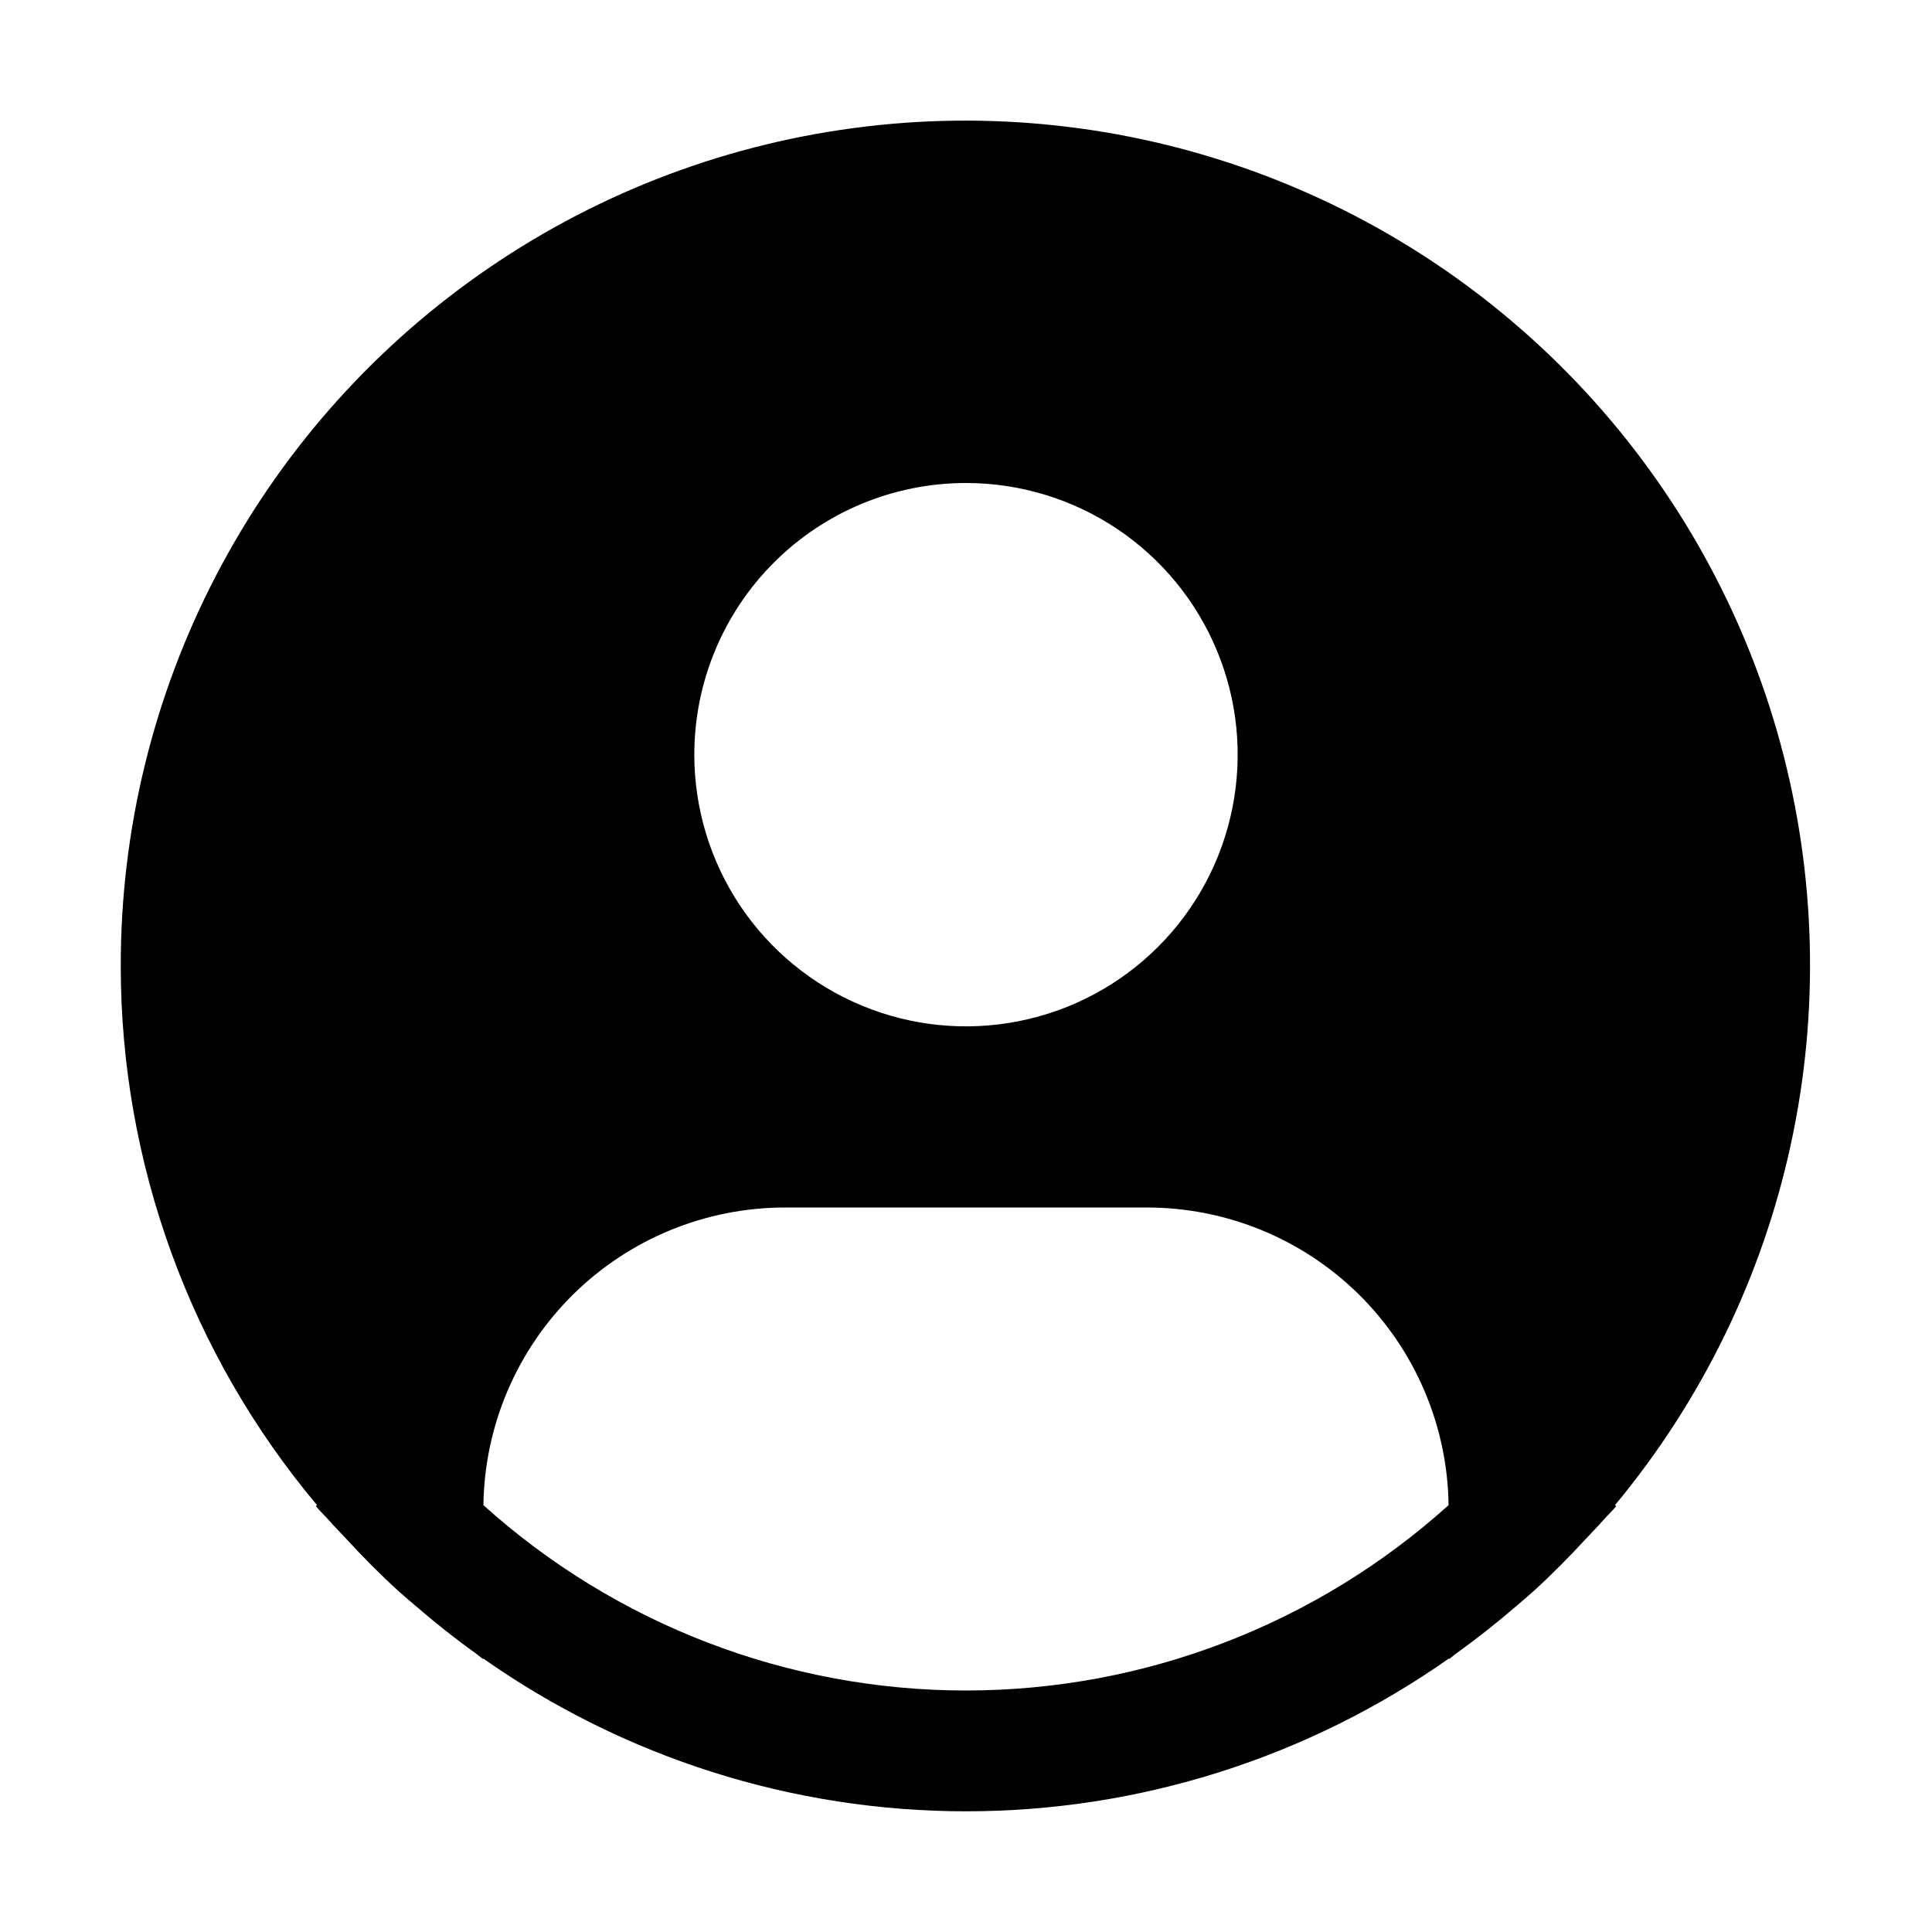
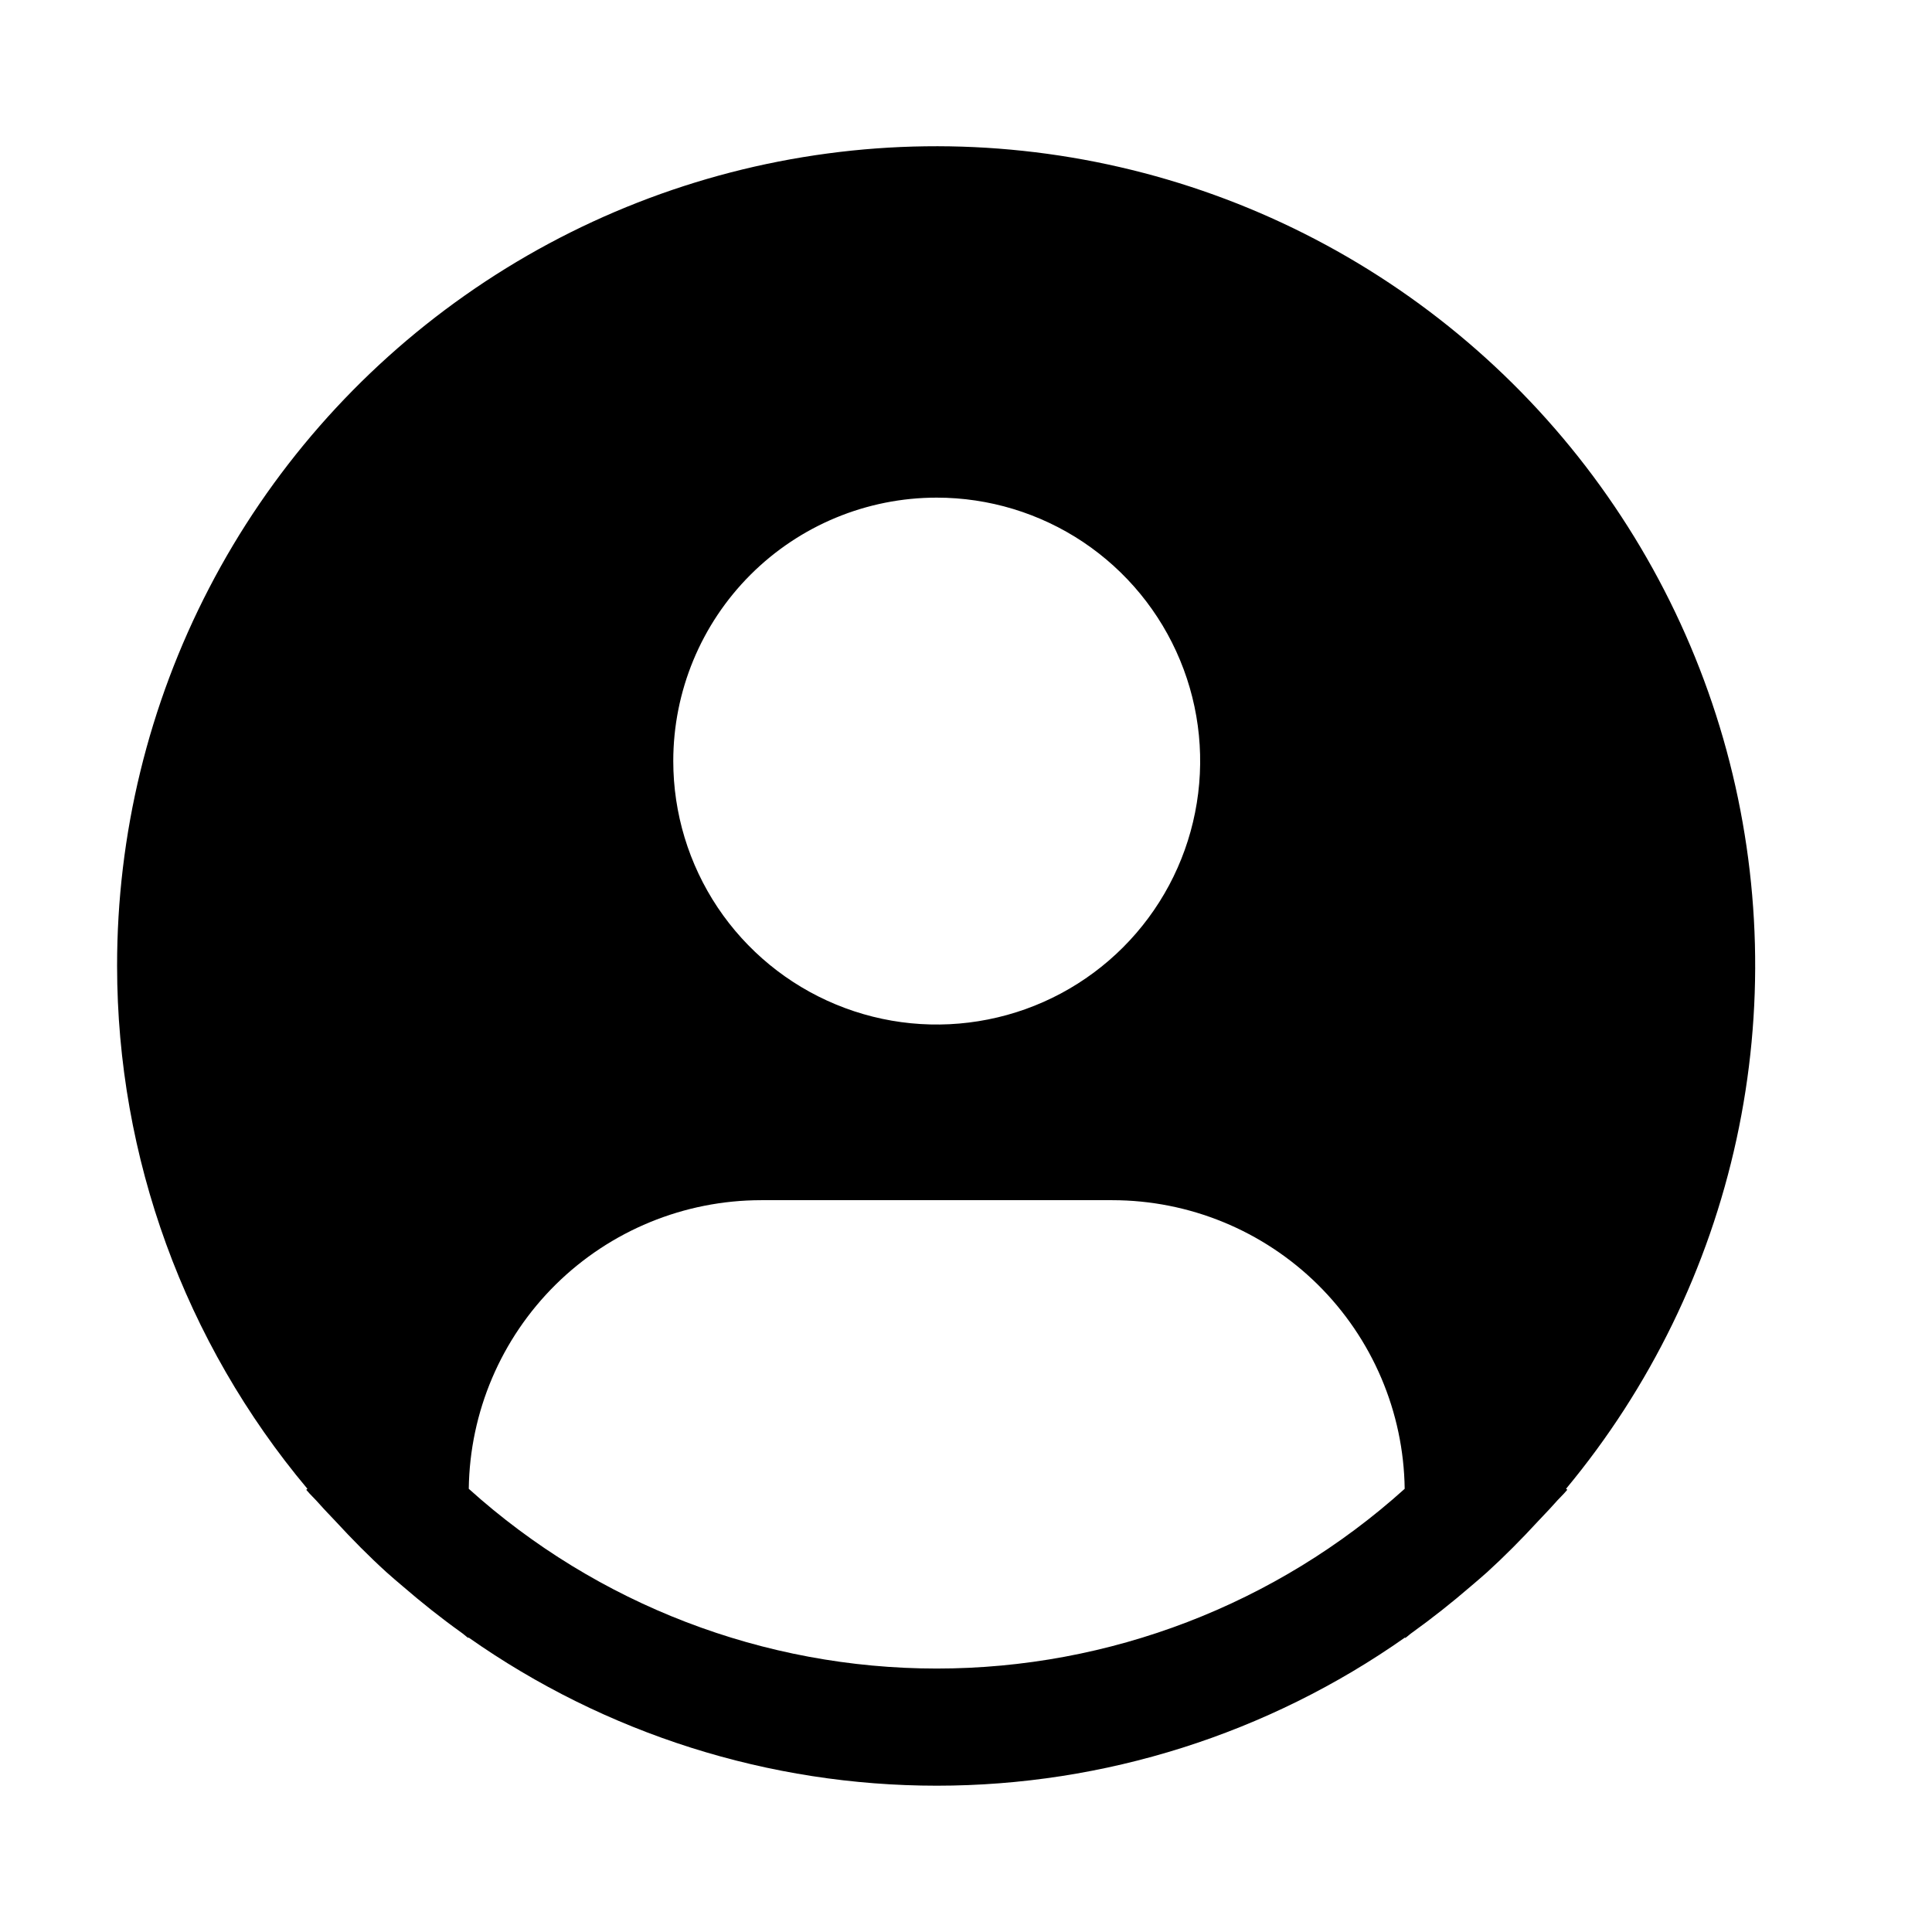
- <svg xmlns="http://www.w3.org/2000/svg" width="32" height="32" viewBox="0 0 32 32">
+ <svg xmlns="http://www.w3.org/2000/svg" width="32" height="32" viewBox="0 0 33 32">
  <path d="M26.749 24.93C28.185 23.202 29.184 21.154 29.661 18.958C30.138 16.763 30.079 14.485 29.49 12.316C28.9 10.148 27.797 8.154 26.274 6.503C24.75 4.851 22.852 3.591 20.738 2.828C18.625 2.066 16.359 1.823 14.132 2.122C11.905 2.42 9.783 3.25 7.945 4.543C6.107 5.835 4.607 7.55 3.572 9.545C2.537 11.539 1.998 13.753 2 16C2.001 19.266 3.152 22.428 5.251 24.93L5.231 24.947C5.301 25.031 5.381 25.103 5.453 25.186C5.543 25.289 5.64 25.386 5.733 25.486C6.013 25.79 6.301 26.082 6.603 26.356C6.695 26.44 6.79 26.518 6.883 26.598C7.203 26.874 7.532 27.136 7.873 27.38C7.917 27.41 7.957 27.449 8.001 27.48V27.468C10.343 29.116 13.137 30.001 16.001 30.001C18.865 30.001 21.659 29.116 24.001 27.468V27.48C24.045 27.449 24.084 27.41 24.129 27.38C24.469 27.135 24.799 26.874 25.119 26.598C25.212 26.518 25.307 26.439 25.399 26.356C25.701 26.081 25.989 25.79 26.269 25.486C26.362 25.386 26.458 25.289 26.549 25.186C26.62 25.103 26.701 25.031 26.771 24.946L26.749 24.93ZM16 8C16.89 8 17.76 8.264 18.5 8.758C19.24 9.253 19.817 9.956 20.157 10.778C20.498 11.6 20.587 12.505 20.413 13.378C20.24 14.251 19.811 15.053 19.182 15.682C18.553 16.311 17.751 16.74 16.878 16.913C16.005 17.087 15.1 16.998 14.278 16.657C13.456 16.317 12.753 15.74 12.258 15C11.764 14.26 11.5 13.39 11.5 12.5C11.5 11.306 11.974 10.162 12.818 9.318C13.662 8.474 14.806 8 16 8V8ZM8.007 24.93C8.024 23.617 8.558 22.364 9.492 21.441C10.427 20.518 11.687 20.001 13 20H19C20.313 20.001 21.573 20.518 22.508 21.441C23.442 22.364 23.976 23.617 23.993 24.93C21.8 26.906 18.952 28 16 28C13.048 28 10.2 26.906 8.007 24.93V24.93Z" fill="currentColor" />
</svg>
